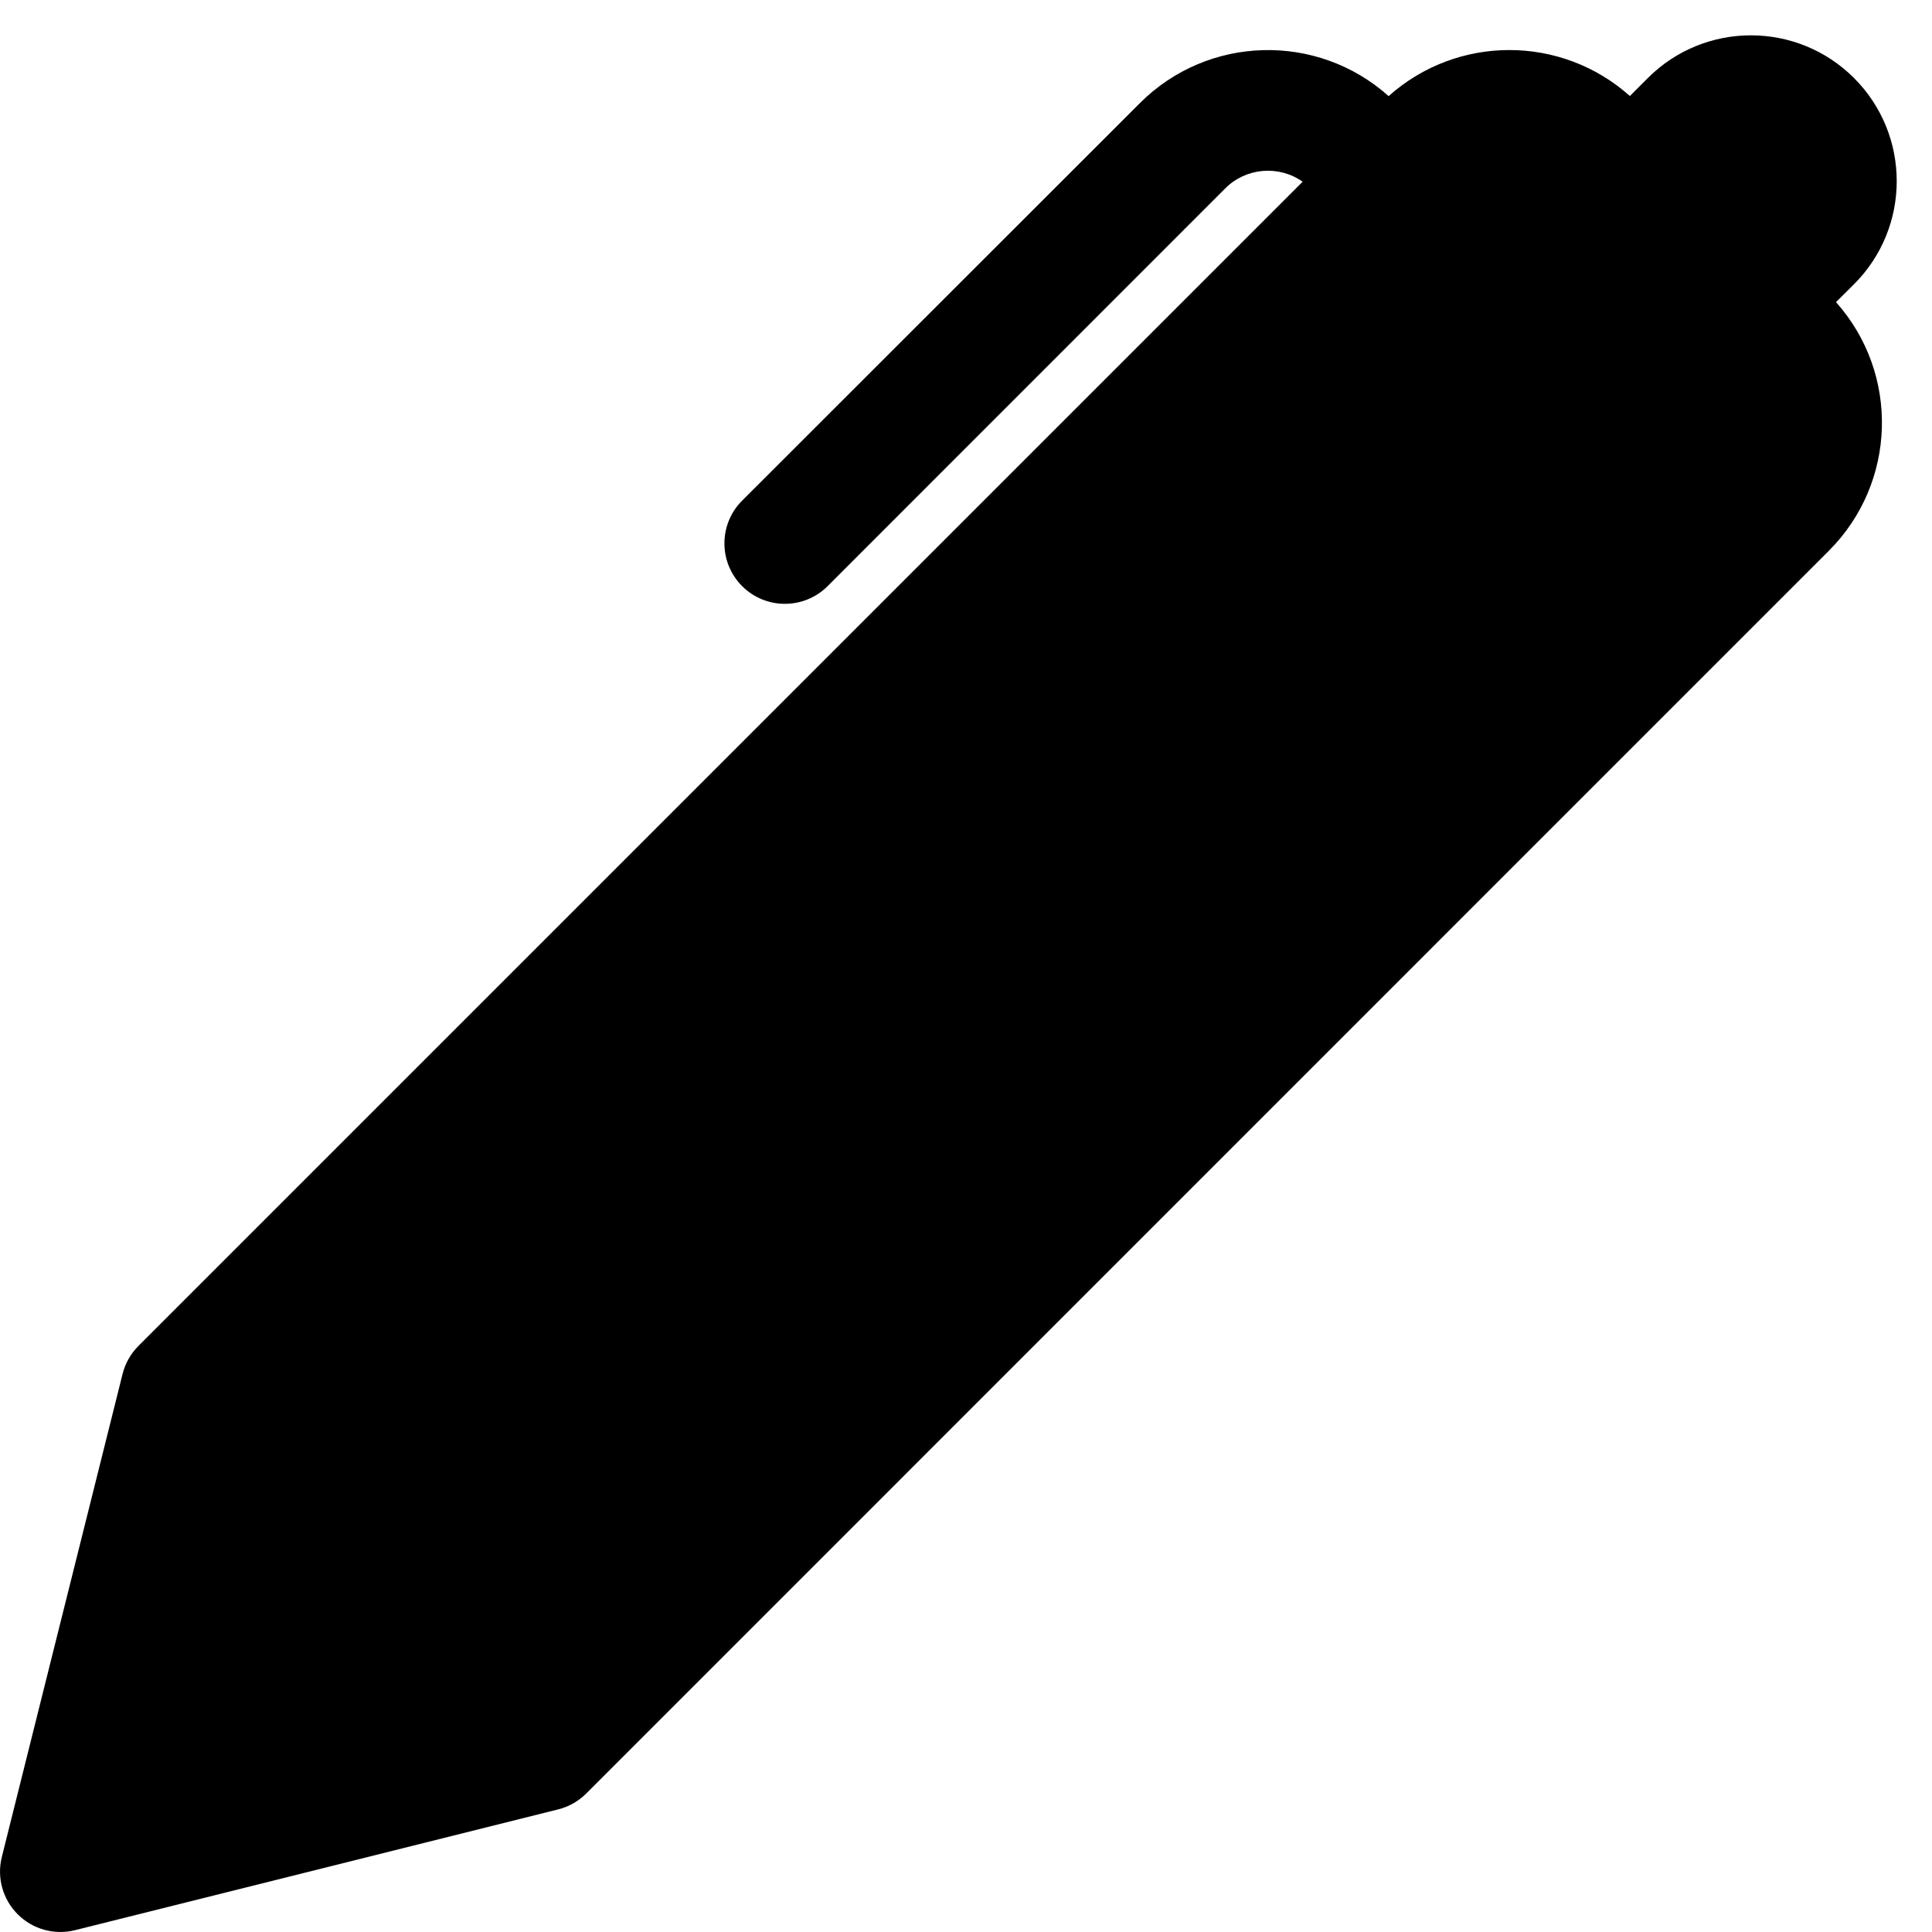
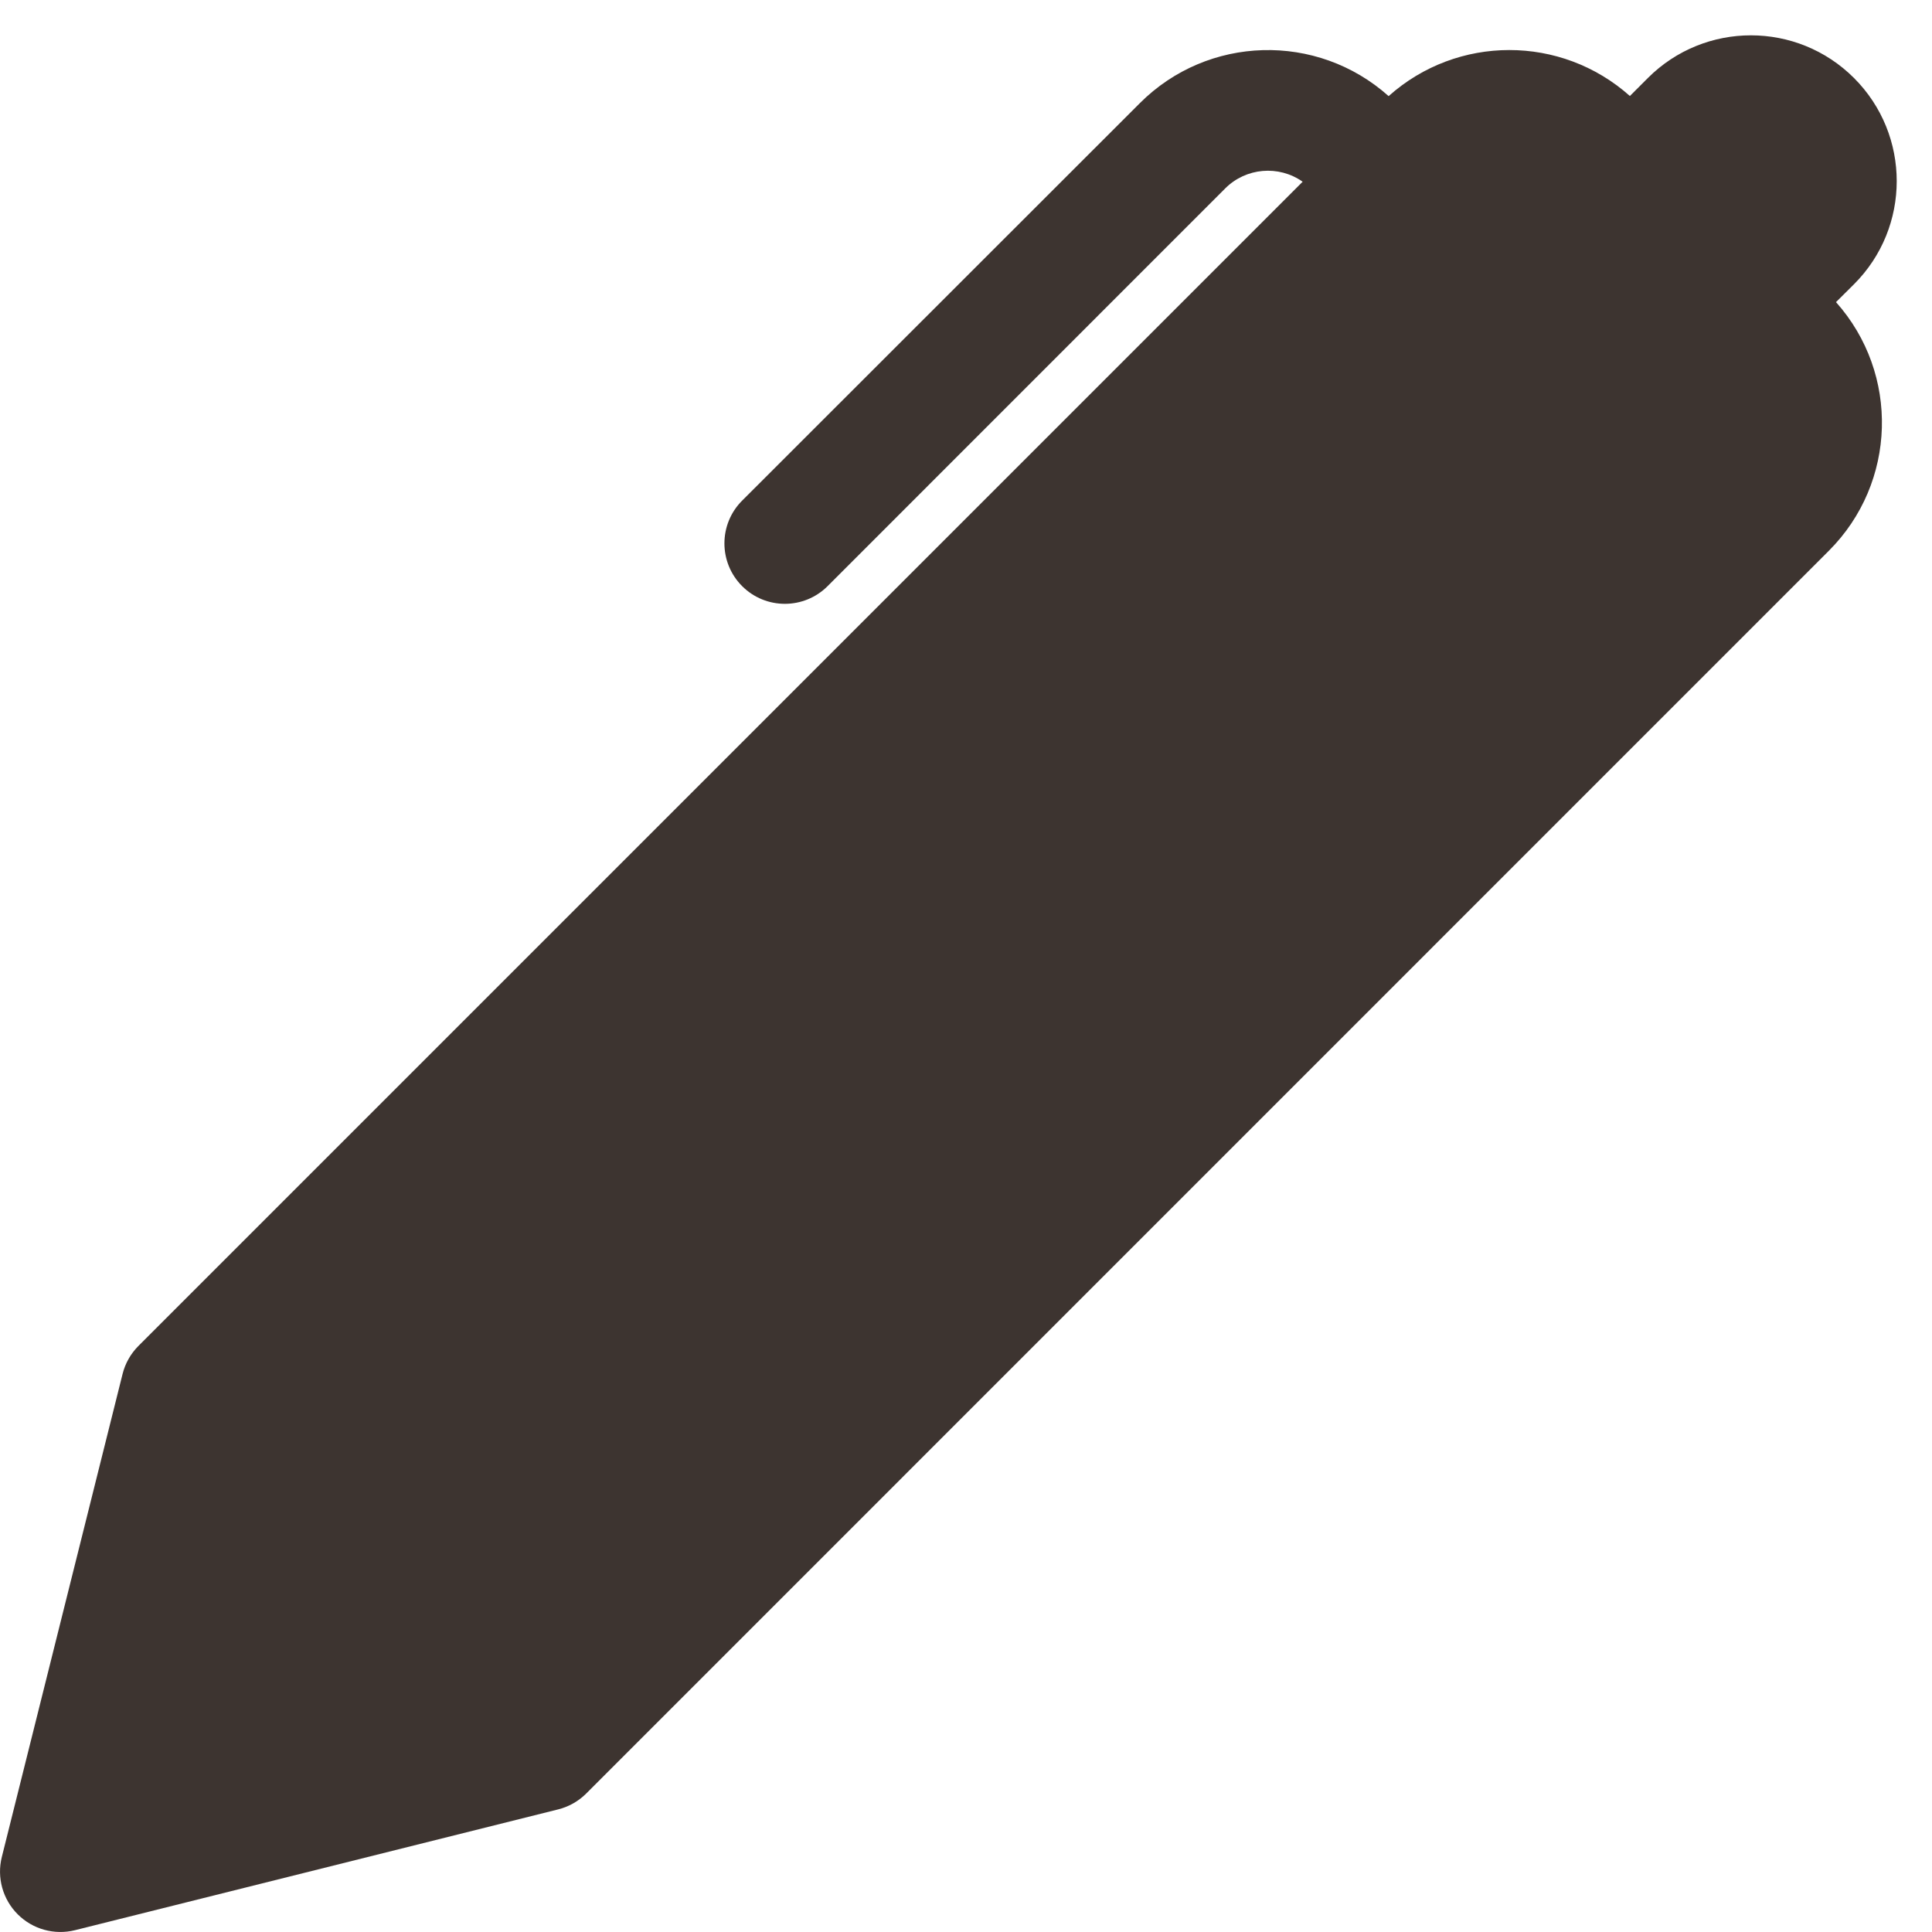
- <svg xmlns="http://www.w3.org/2000/svg" width="16" height="16" fill="currentColor" class="bi bi-pen-fill" viewBox="0 0 16 16">
+ <svg xmlns="http://www.w3.org/2000/svg" width="16" height="16" fill="#3d3430" class="bi bi-pen-fill" viewBox="0 0 16 16">
  <path d="m13.498.795.149-.149a1.207 1.207 0 1 1 1.707 1.708l-.149.148a1.5 1.5 0 0 1-.059 2.059L4.854 14.854a.5.5 0 0 1-.233.131l-4 1a.5.5 0 0 1-.606-.606l1-4a.5.5 0 0 1 .131-.232l9.642-9.642a.5.5 0 0 0-.642.056L6.854 4.854a.5.5 0 1 1-.708-.708L9.44.854A1.5 1.5 0 0 1 11.5.796a1.5 1.5 0 0 1 1.998-.001z" />
</svg>
